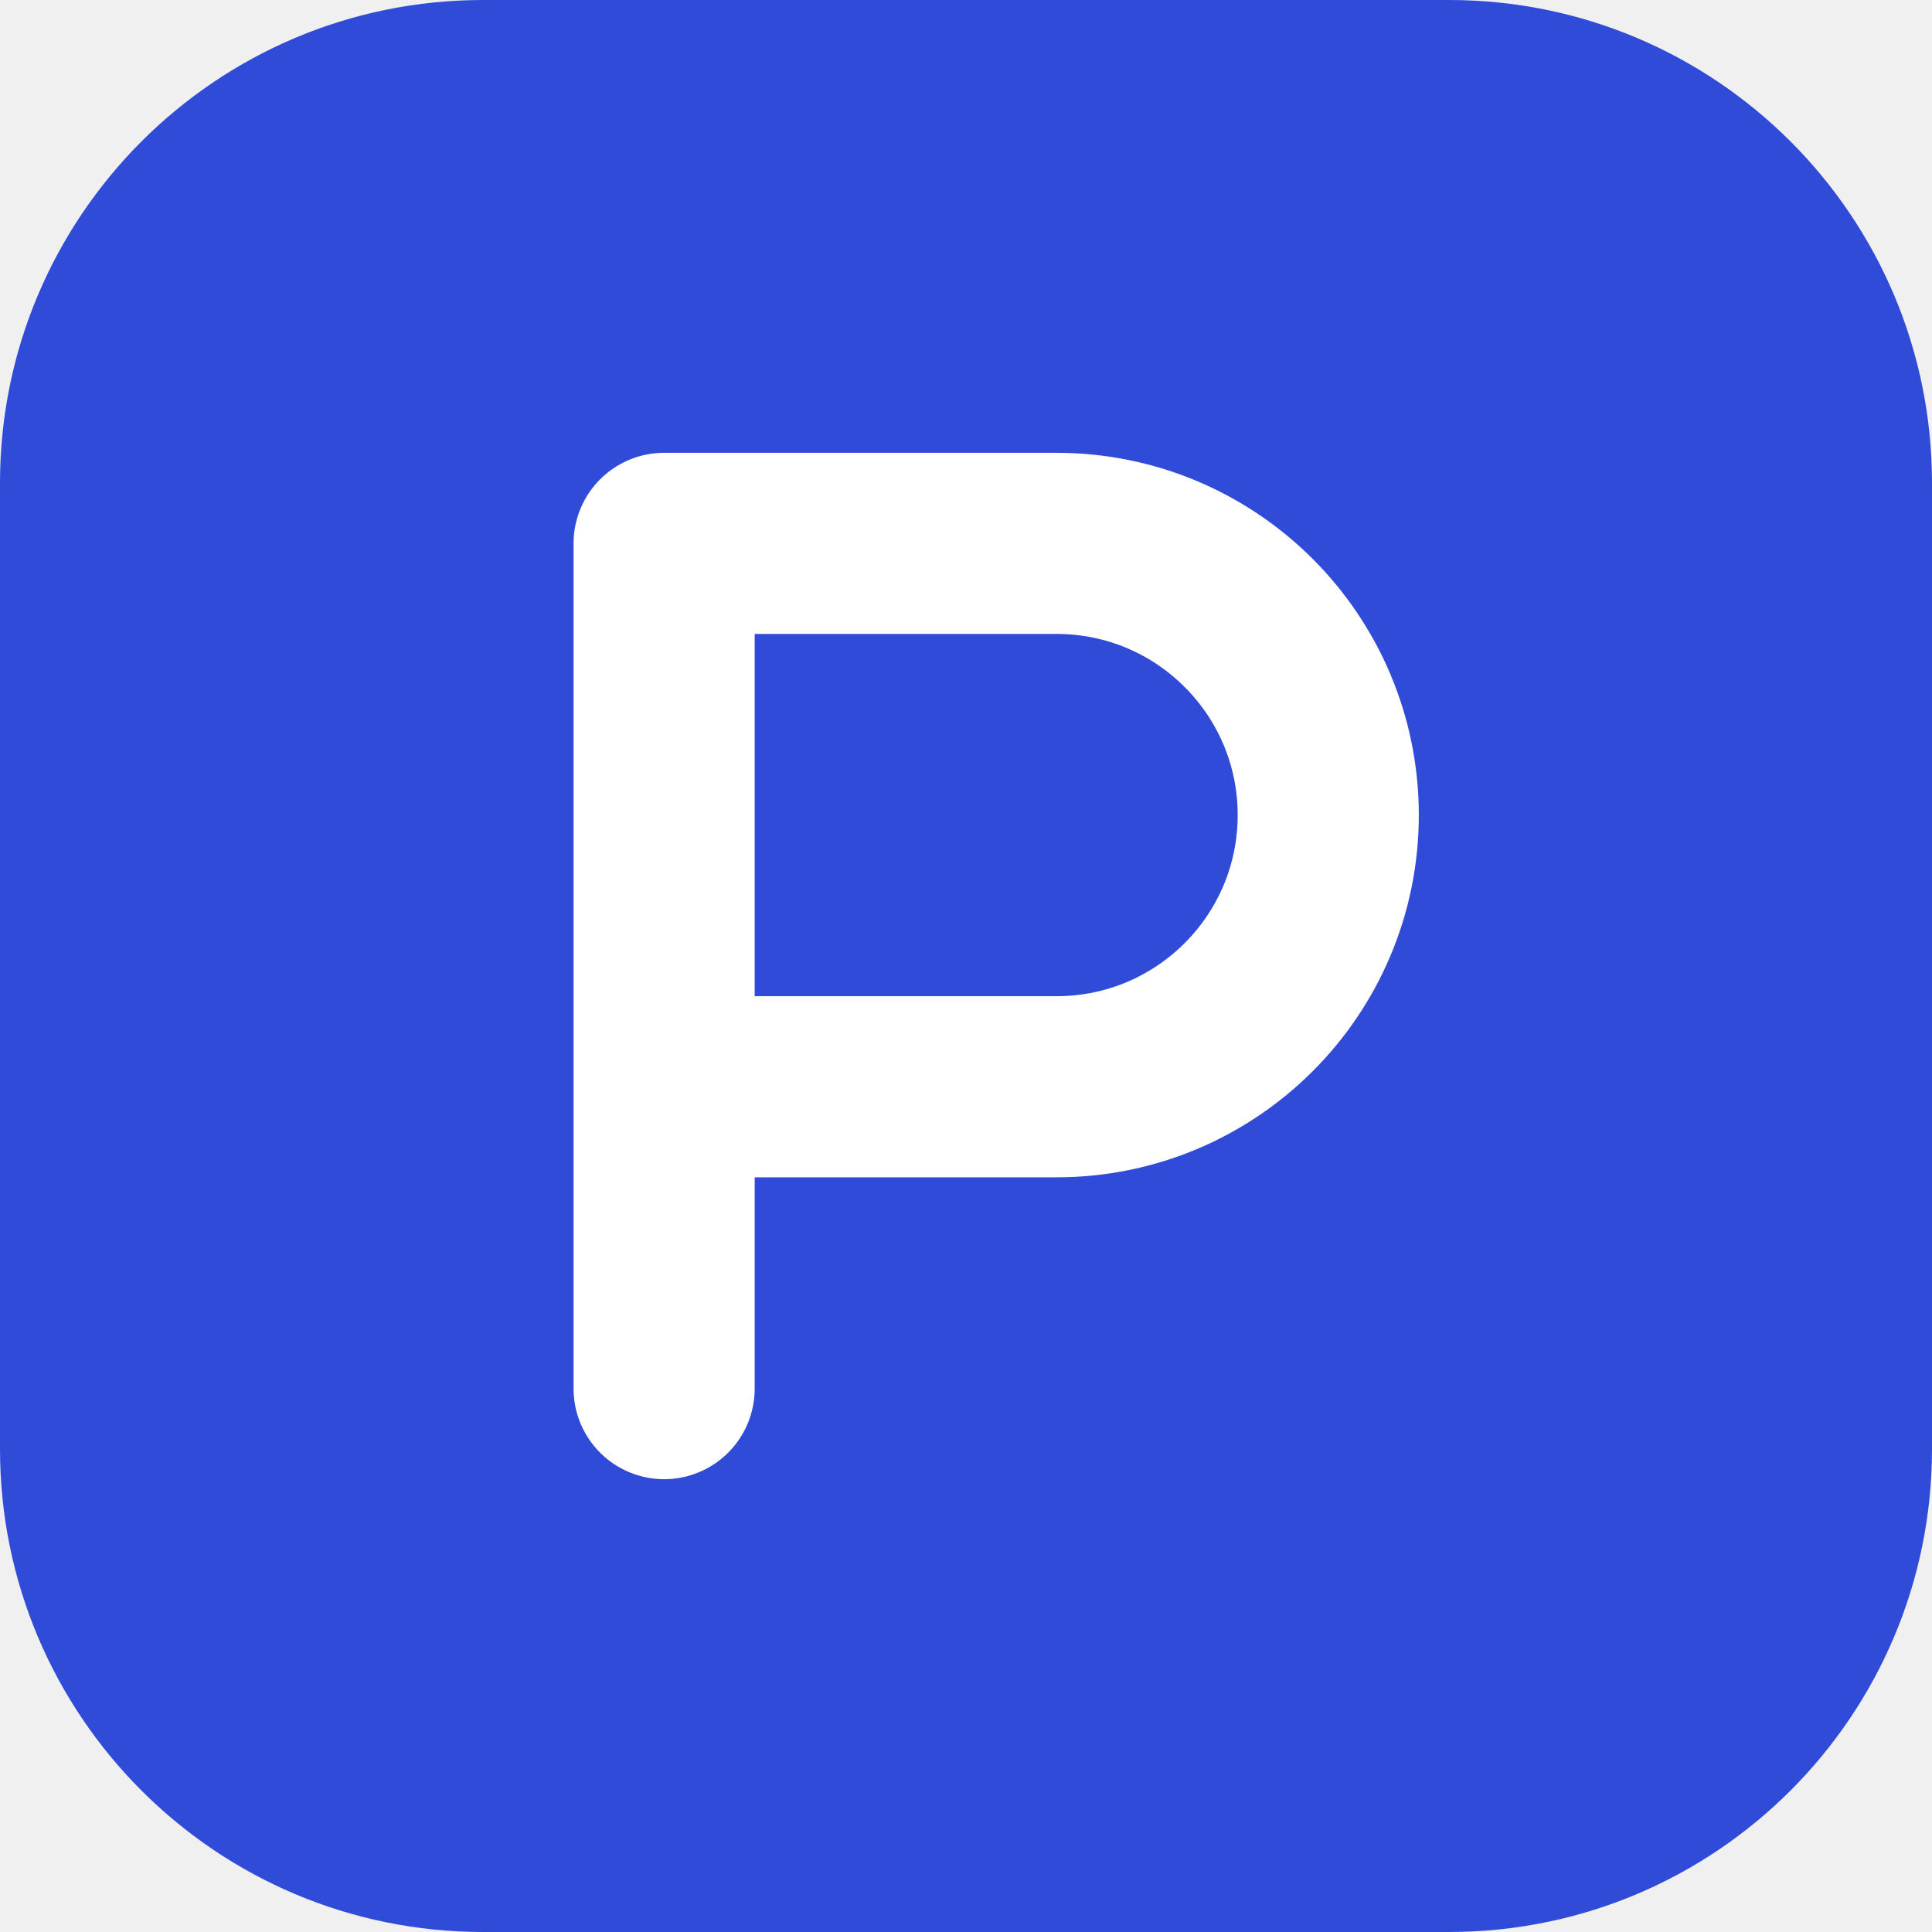
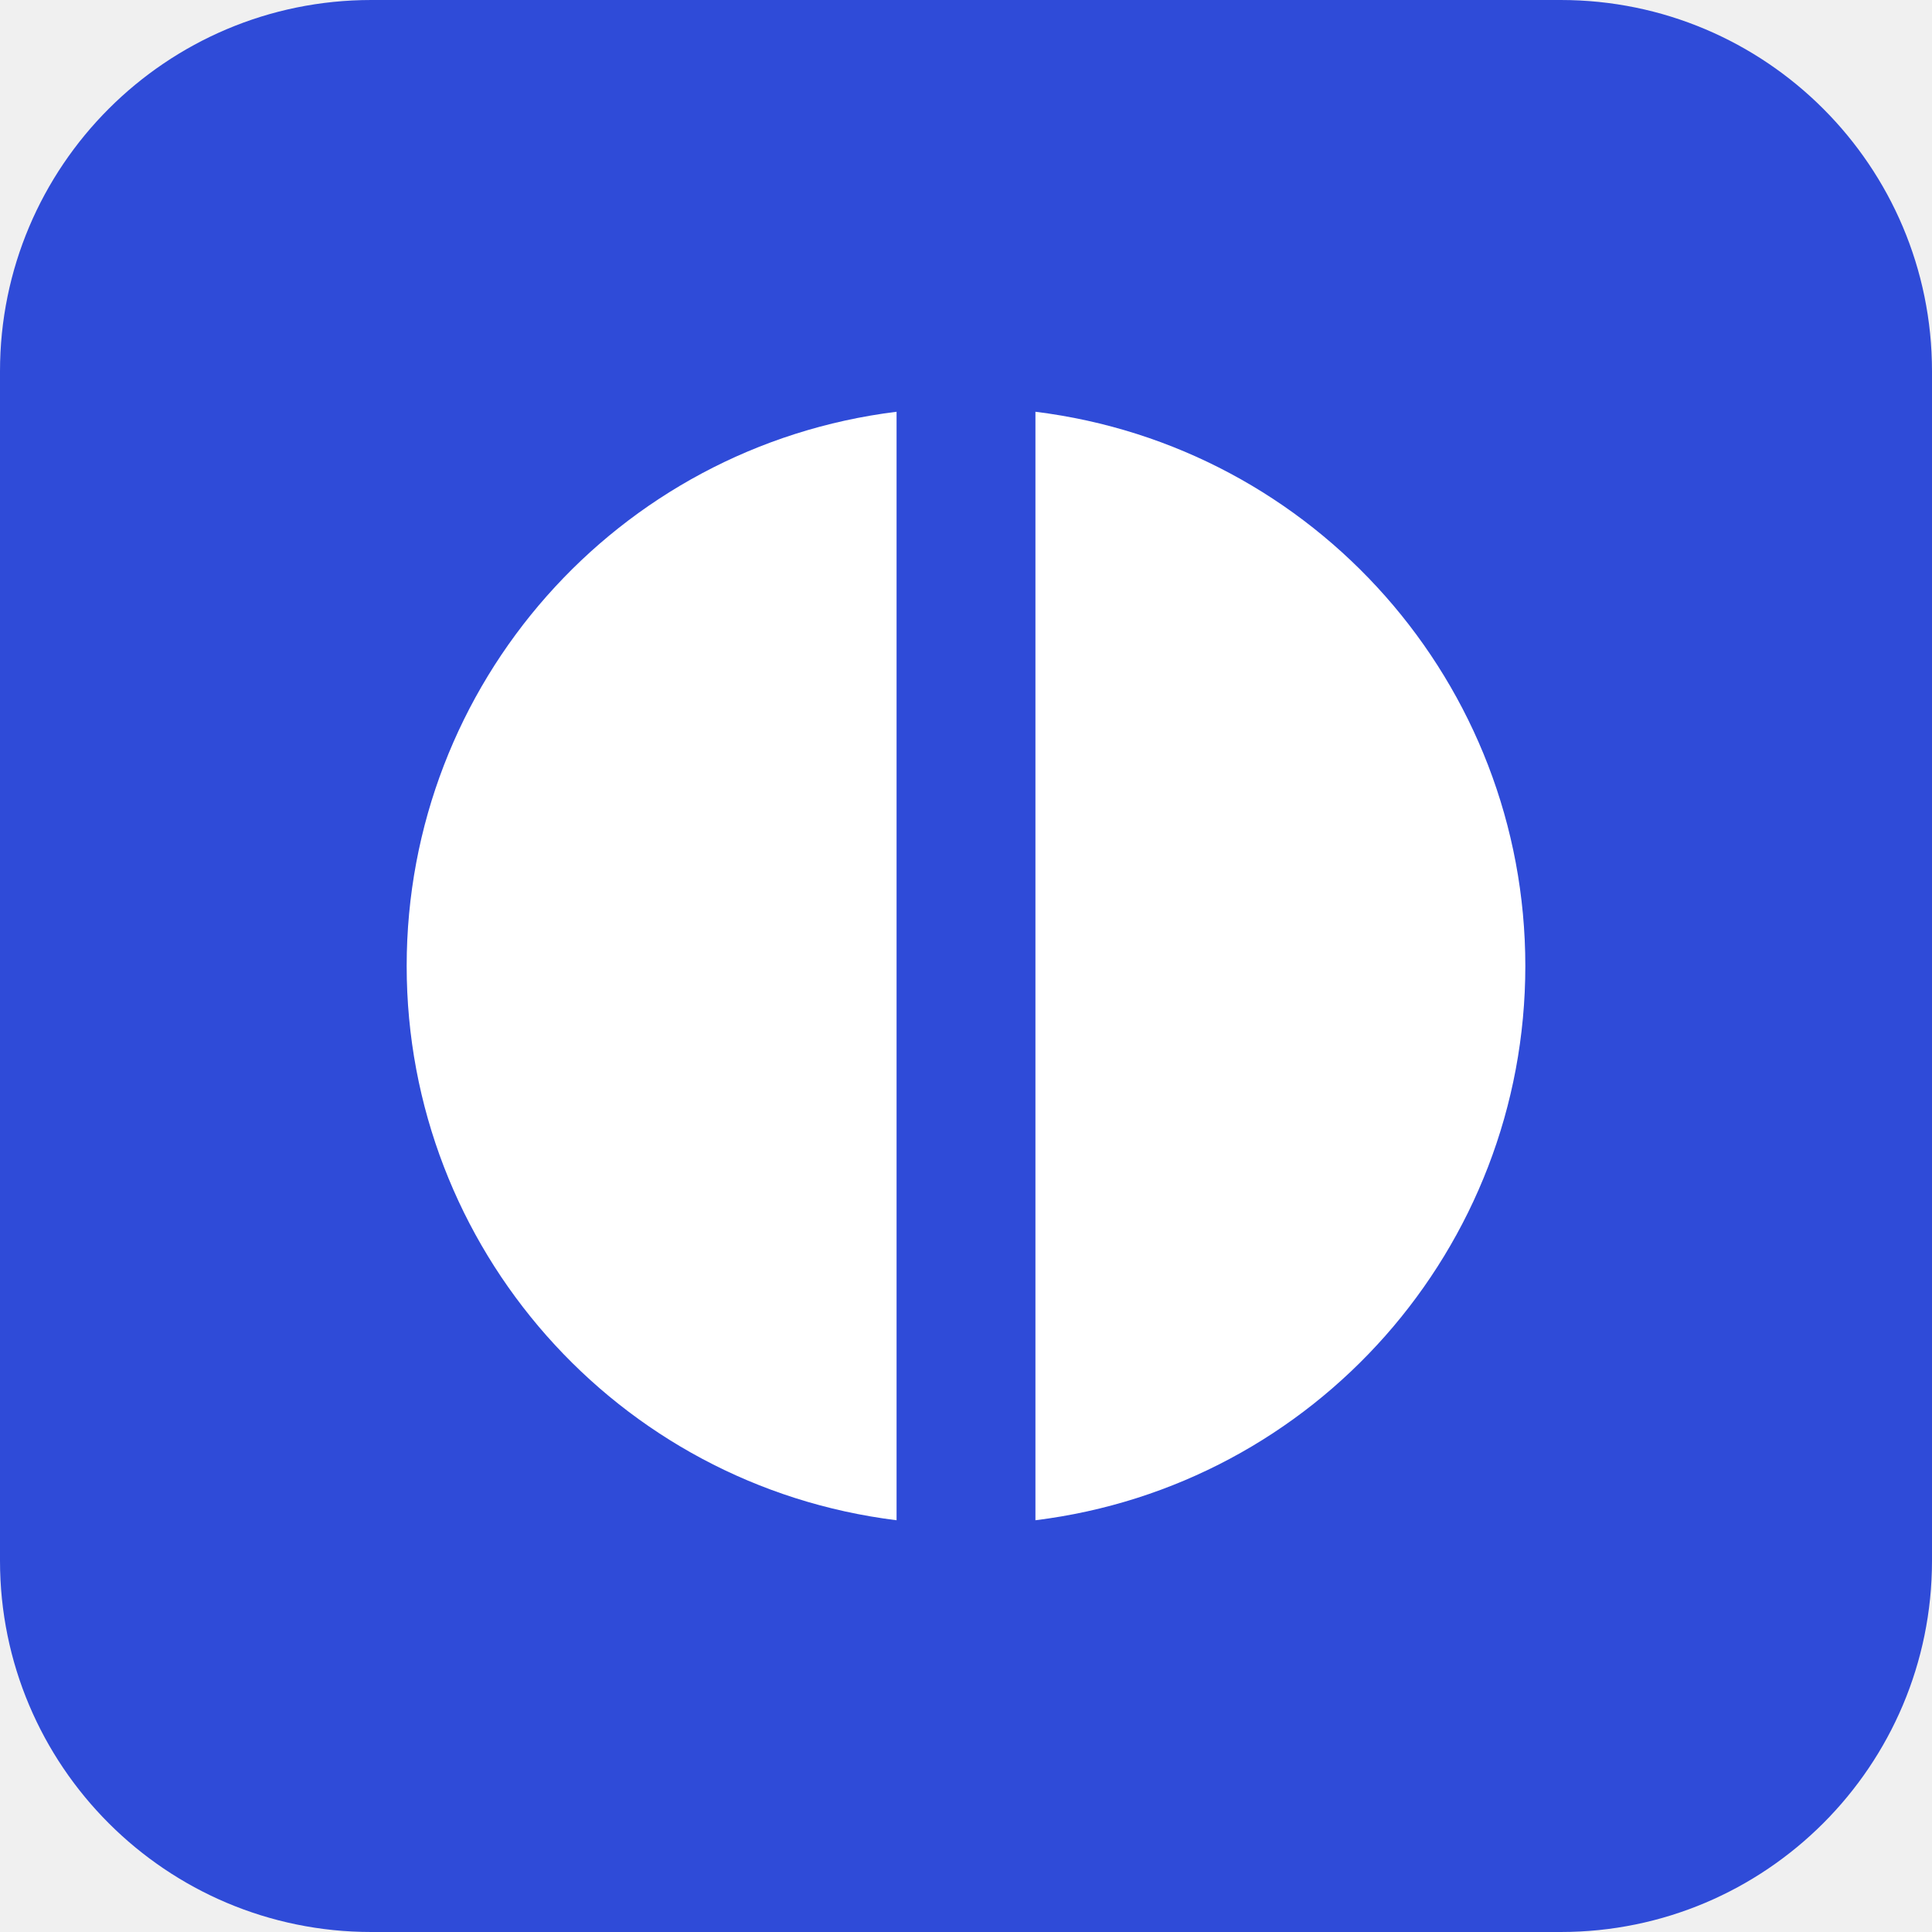
- <svg xmlns="http://www.w3.org/2000/svg" viewBox="0 0 32 32">
-   <rect width="32" height="32" rx="8" fill="#2F4BD8" />
-   <path d="M11 23V9h6.5a4.5 4.5 0 0 1 0 9H11" fill="none" stroke="#fff" stroke-width="3" stroke-linecap="round" stroke-linejoin="round" />
+ <svg xmlns="http://www.w3.org/2000/svg" viewBox="0 0 64 64" role="img" aria-label="FairPlay">
+   <rect width="64" height="64" rx="12.3" fill="#2F4BD8" />
+   <path d="M29.7 13.64A18.5 18.5 0 0 0 29.7 50.36Z" fill="#fff" />
+   <path d="M34.3 13.64A18.5 18.5 0 0 1 34.3 50.36Z" fill="#fff" />
</svg>
